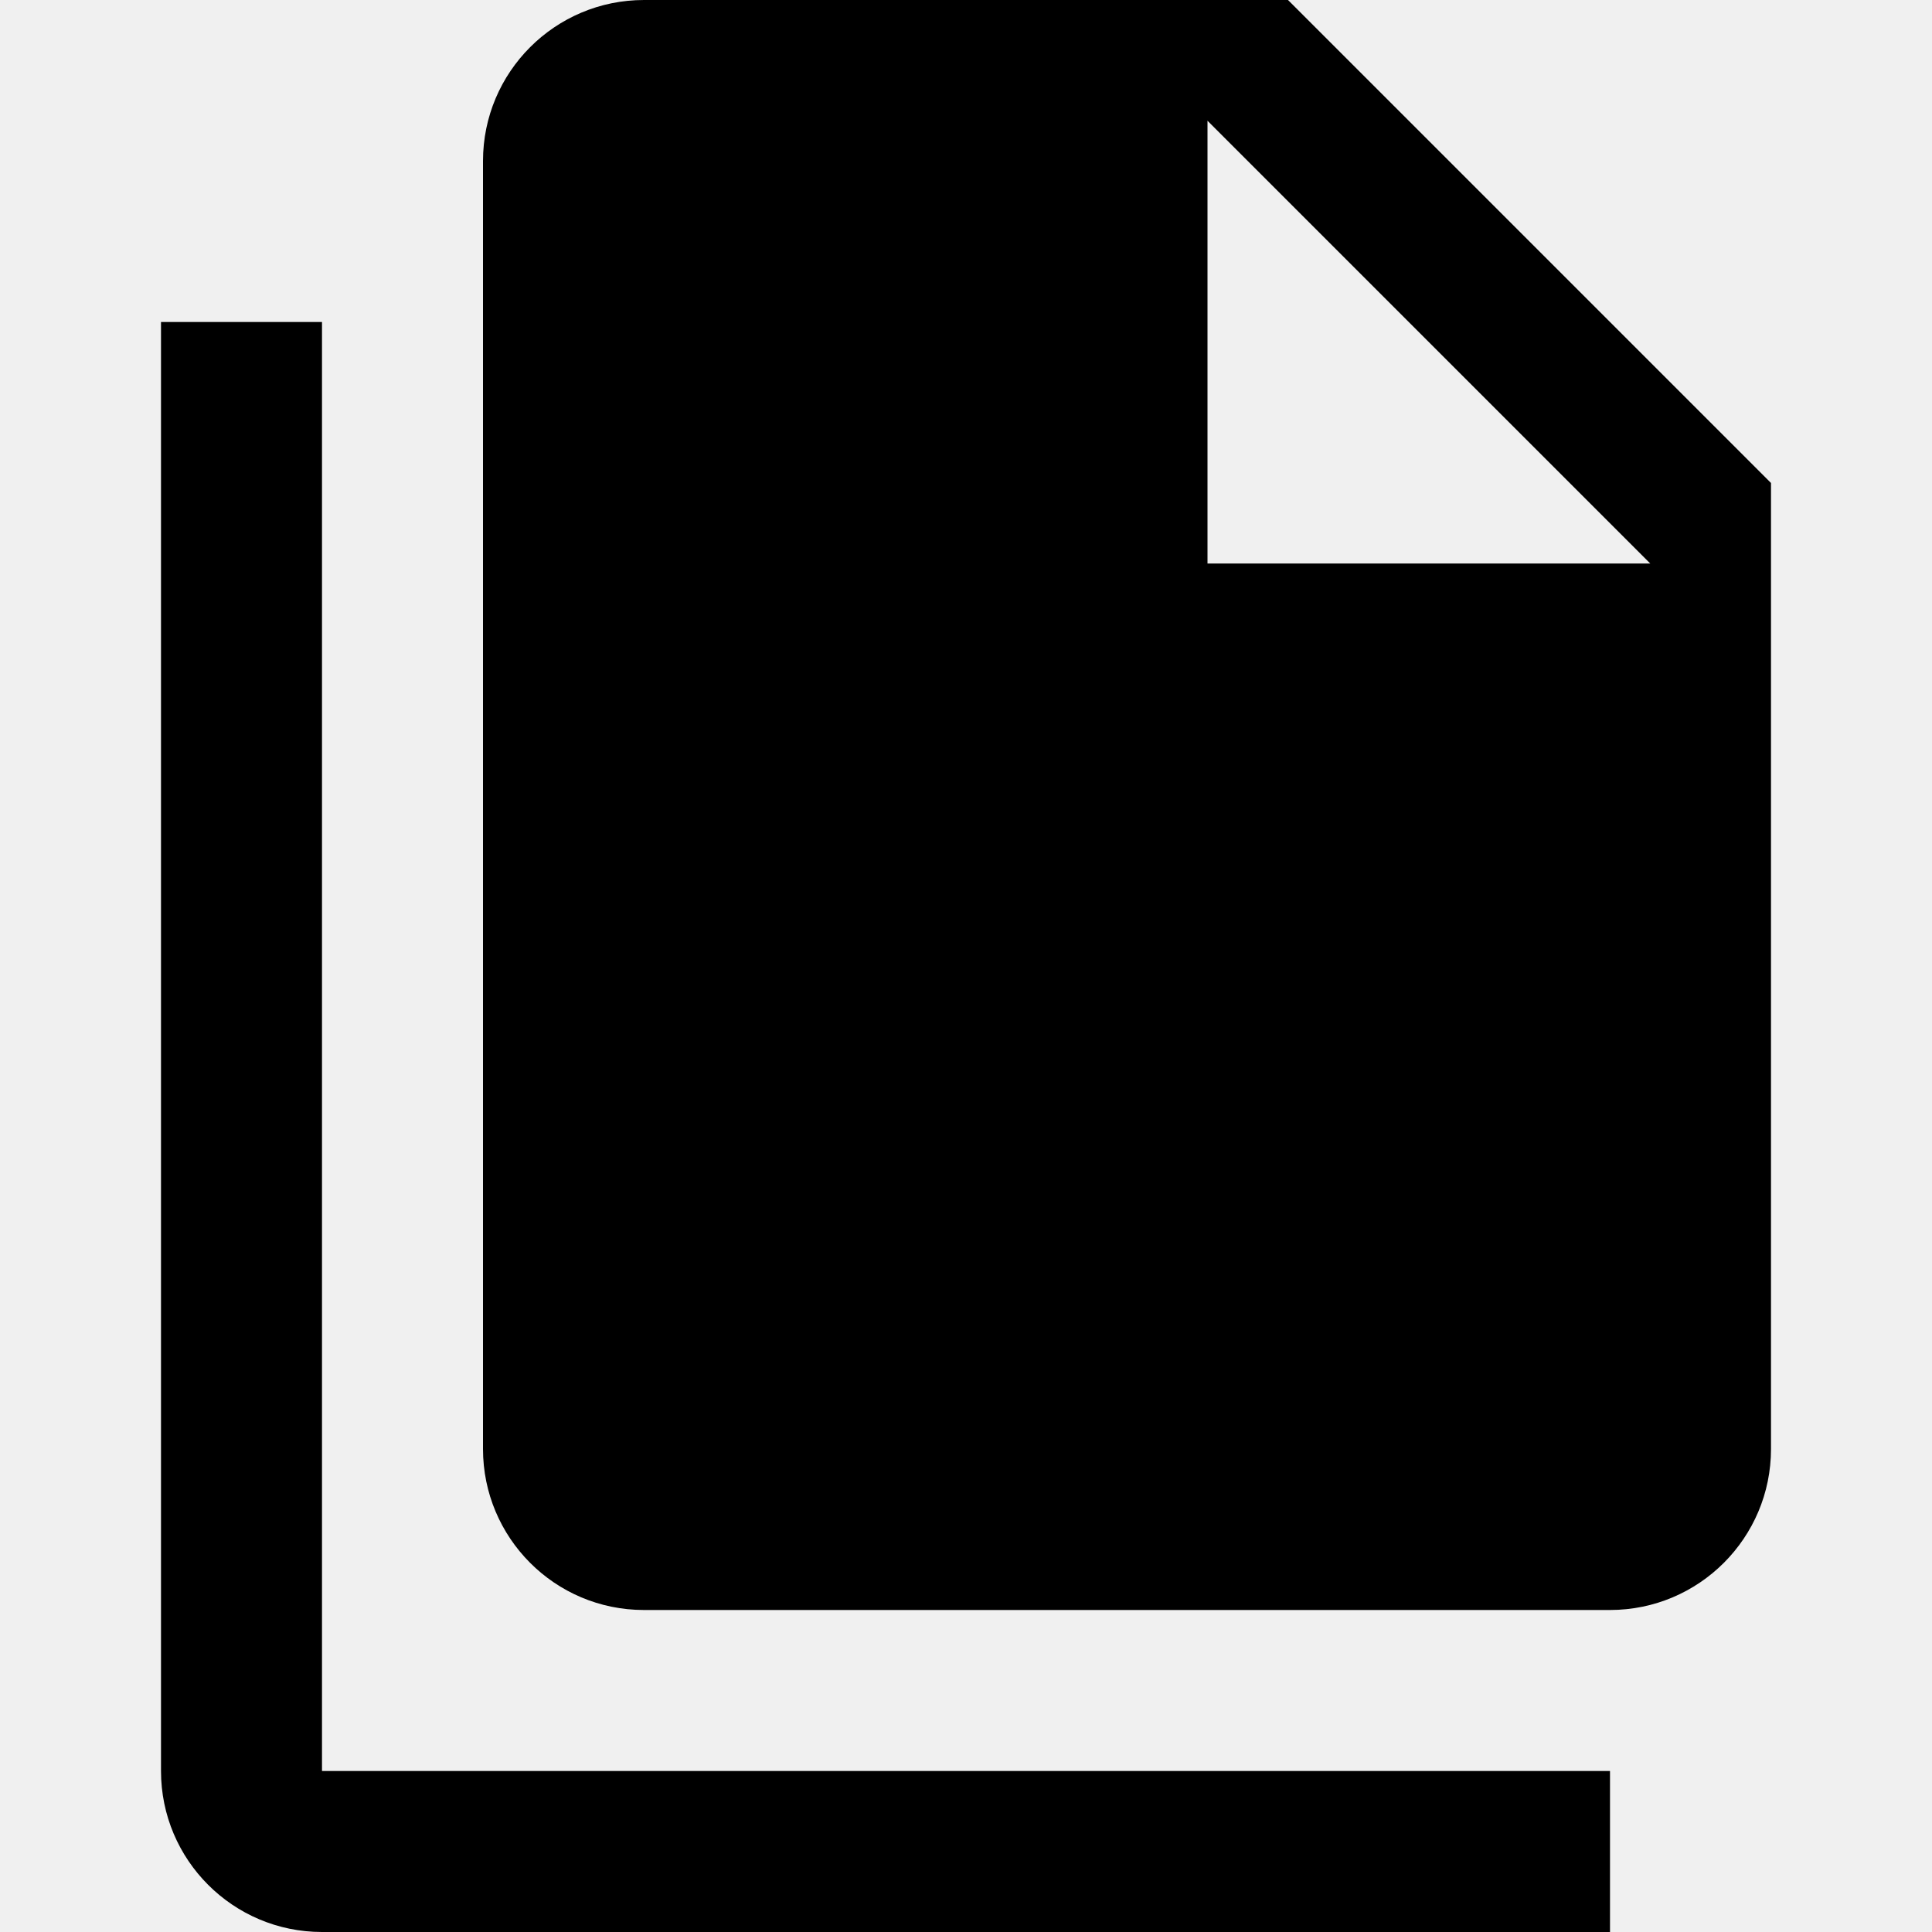
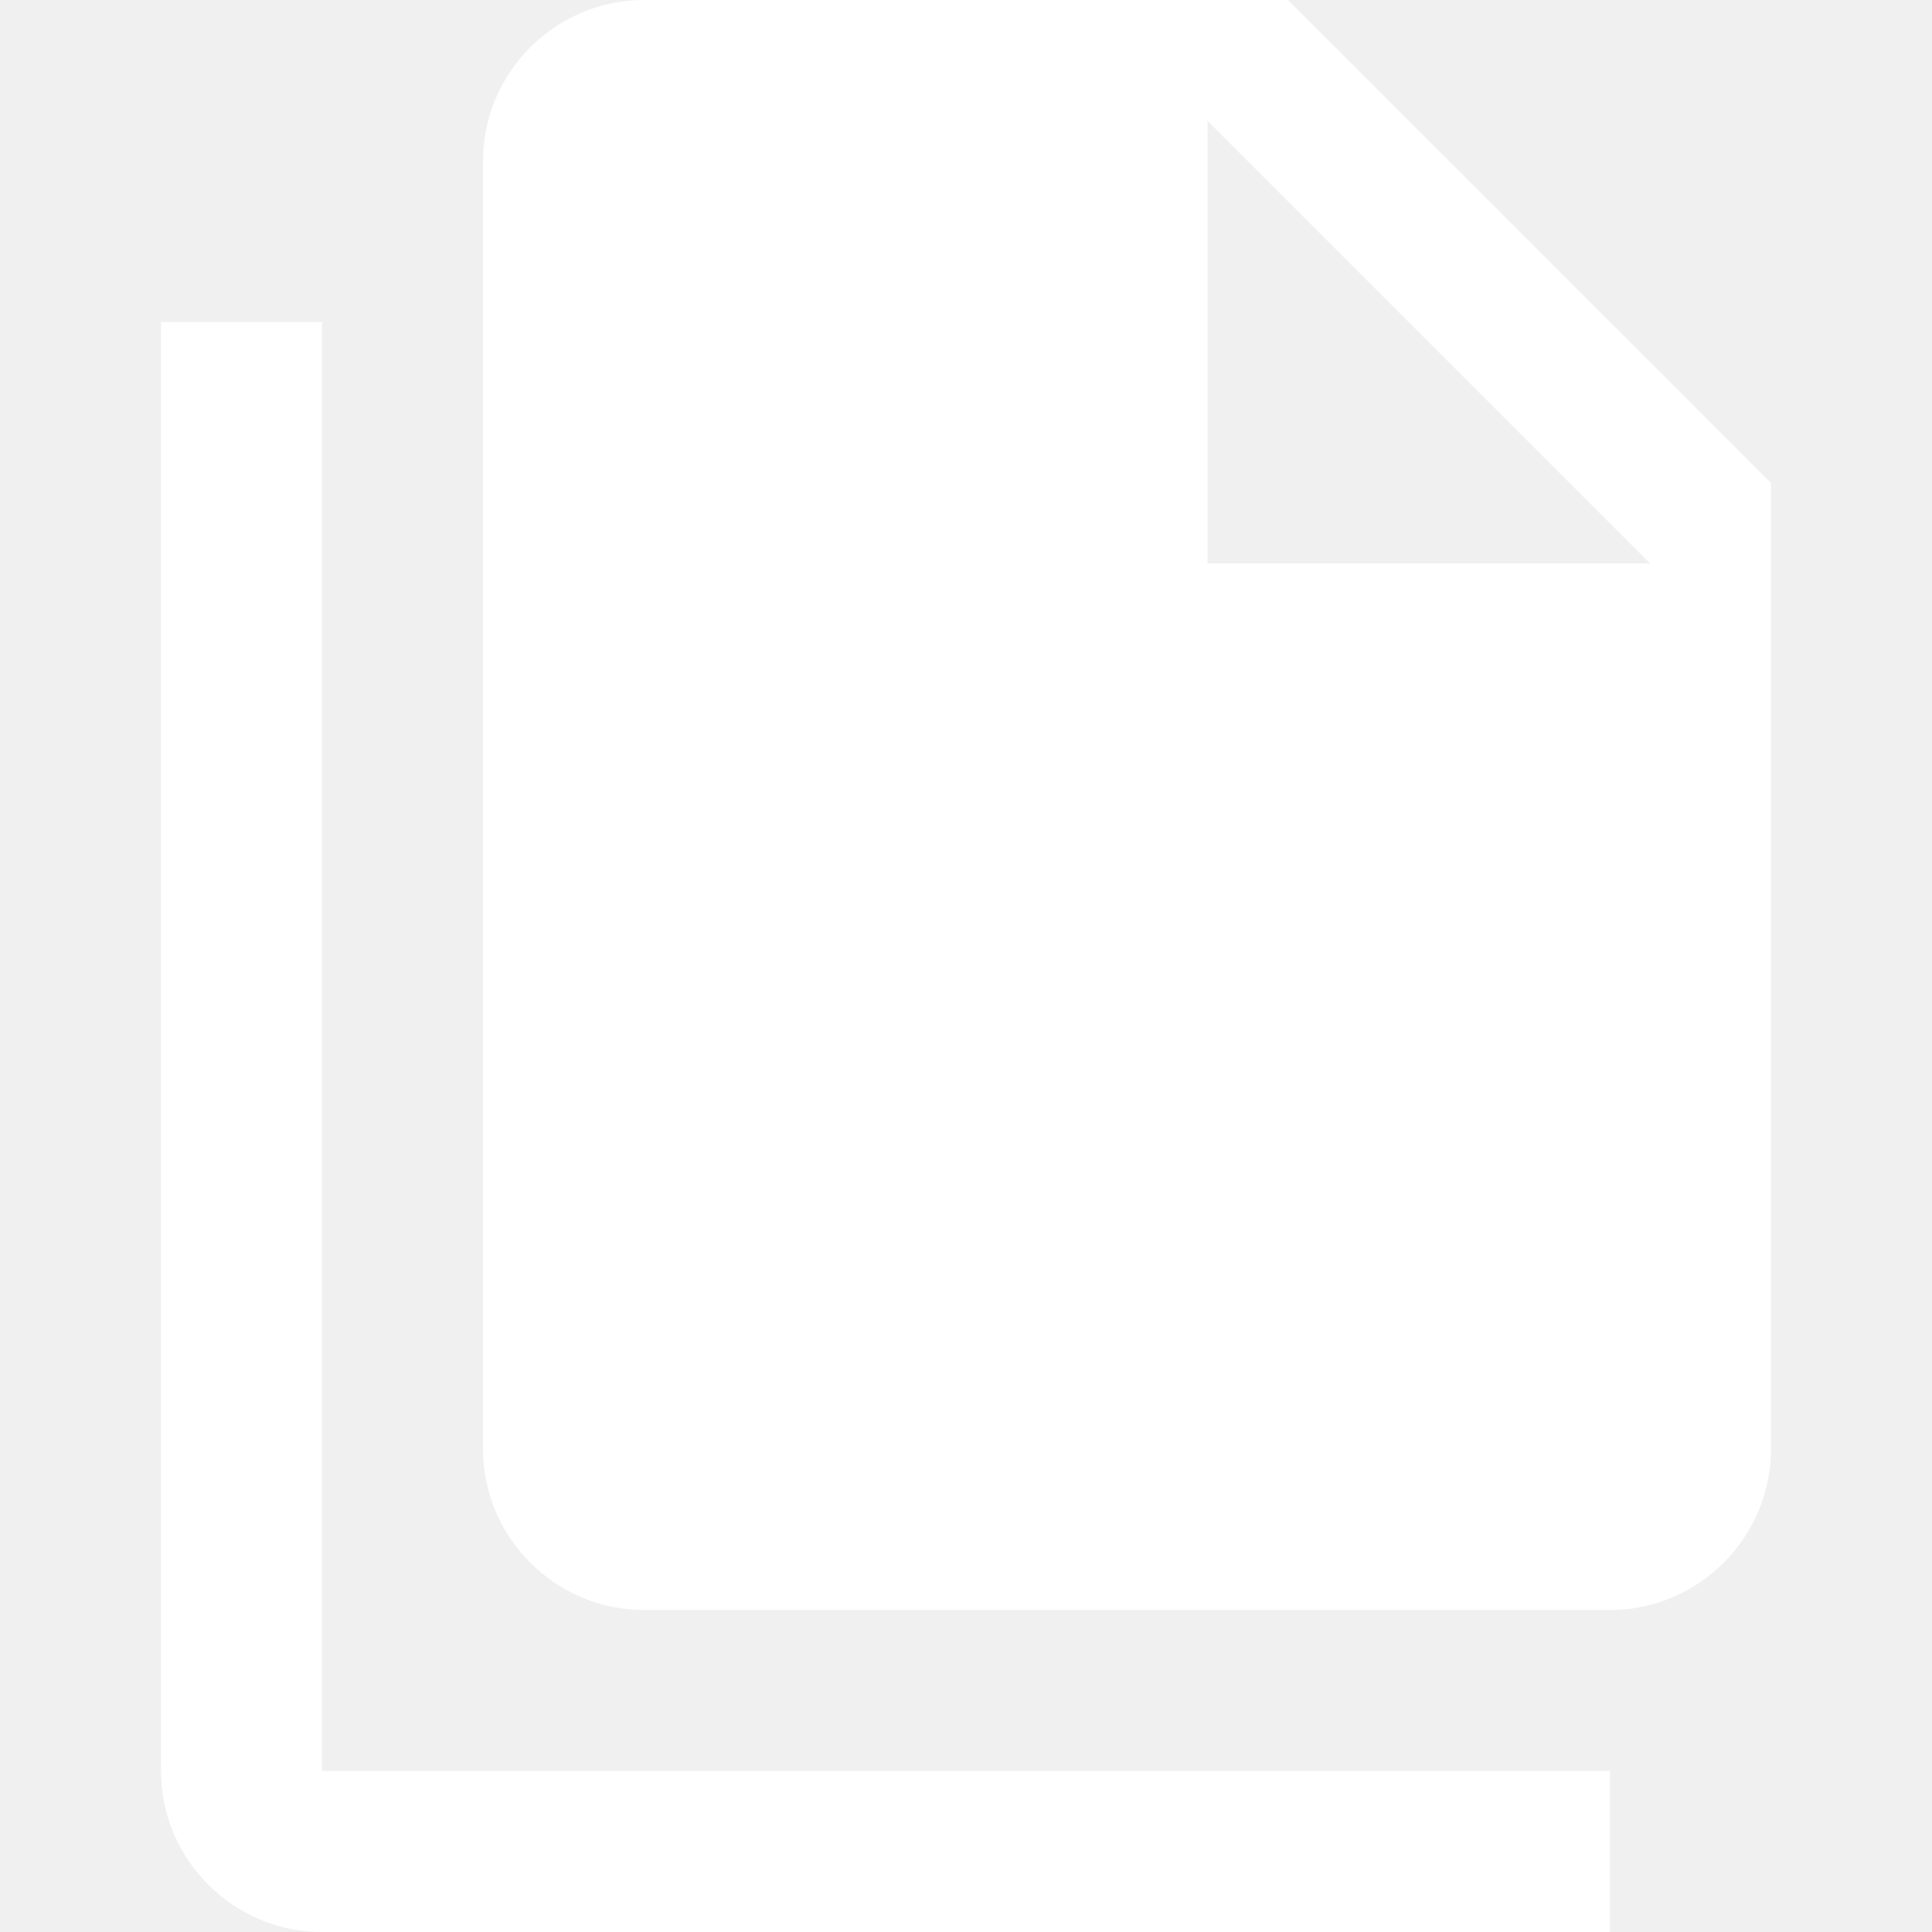
- <svg xmlns="http://www.w3.org/2000/svg" viewBox="0 0 24 24">
-   <path d="M15,7H20.5L15,1.5V7M8,0H16L22,6V18A2,2 0 0,1 20,20H8C6.89,20 6,19.1 6,18V2A2,2 0 0,1 8,0M4,4V22H20V24H4A2,2 0 0,1 2,22V4H4Z" />
+ <svg xmlns="http://www.w3.org/2000/svg" version="1.1" id="Layer_1" x="0px" y="0px" viewBox="0 0 24 24" style="enable-background:new 0 0 24 24;" xml:space="preserve">
+   <style type="text/css">
+ 	.st0{fill:#FFFFFF;}
+ </style>
+   <path class="st0" d="M15,7h5.5L15,1.5V7 M8,0h8l6,6v12c0,1.1-0.9,2-2,2H8c-1.1,0-2-0.9-2-2V2C6,0.9,6.9,0,8,0 M4,4v18h16v2H4  c-1.1,0-2-0.9-2-2V4H4z" />
</svg>
